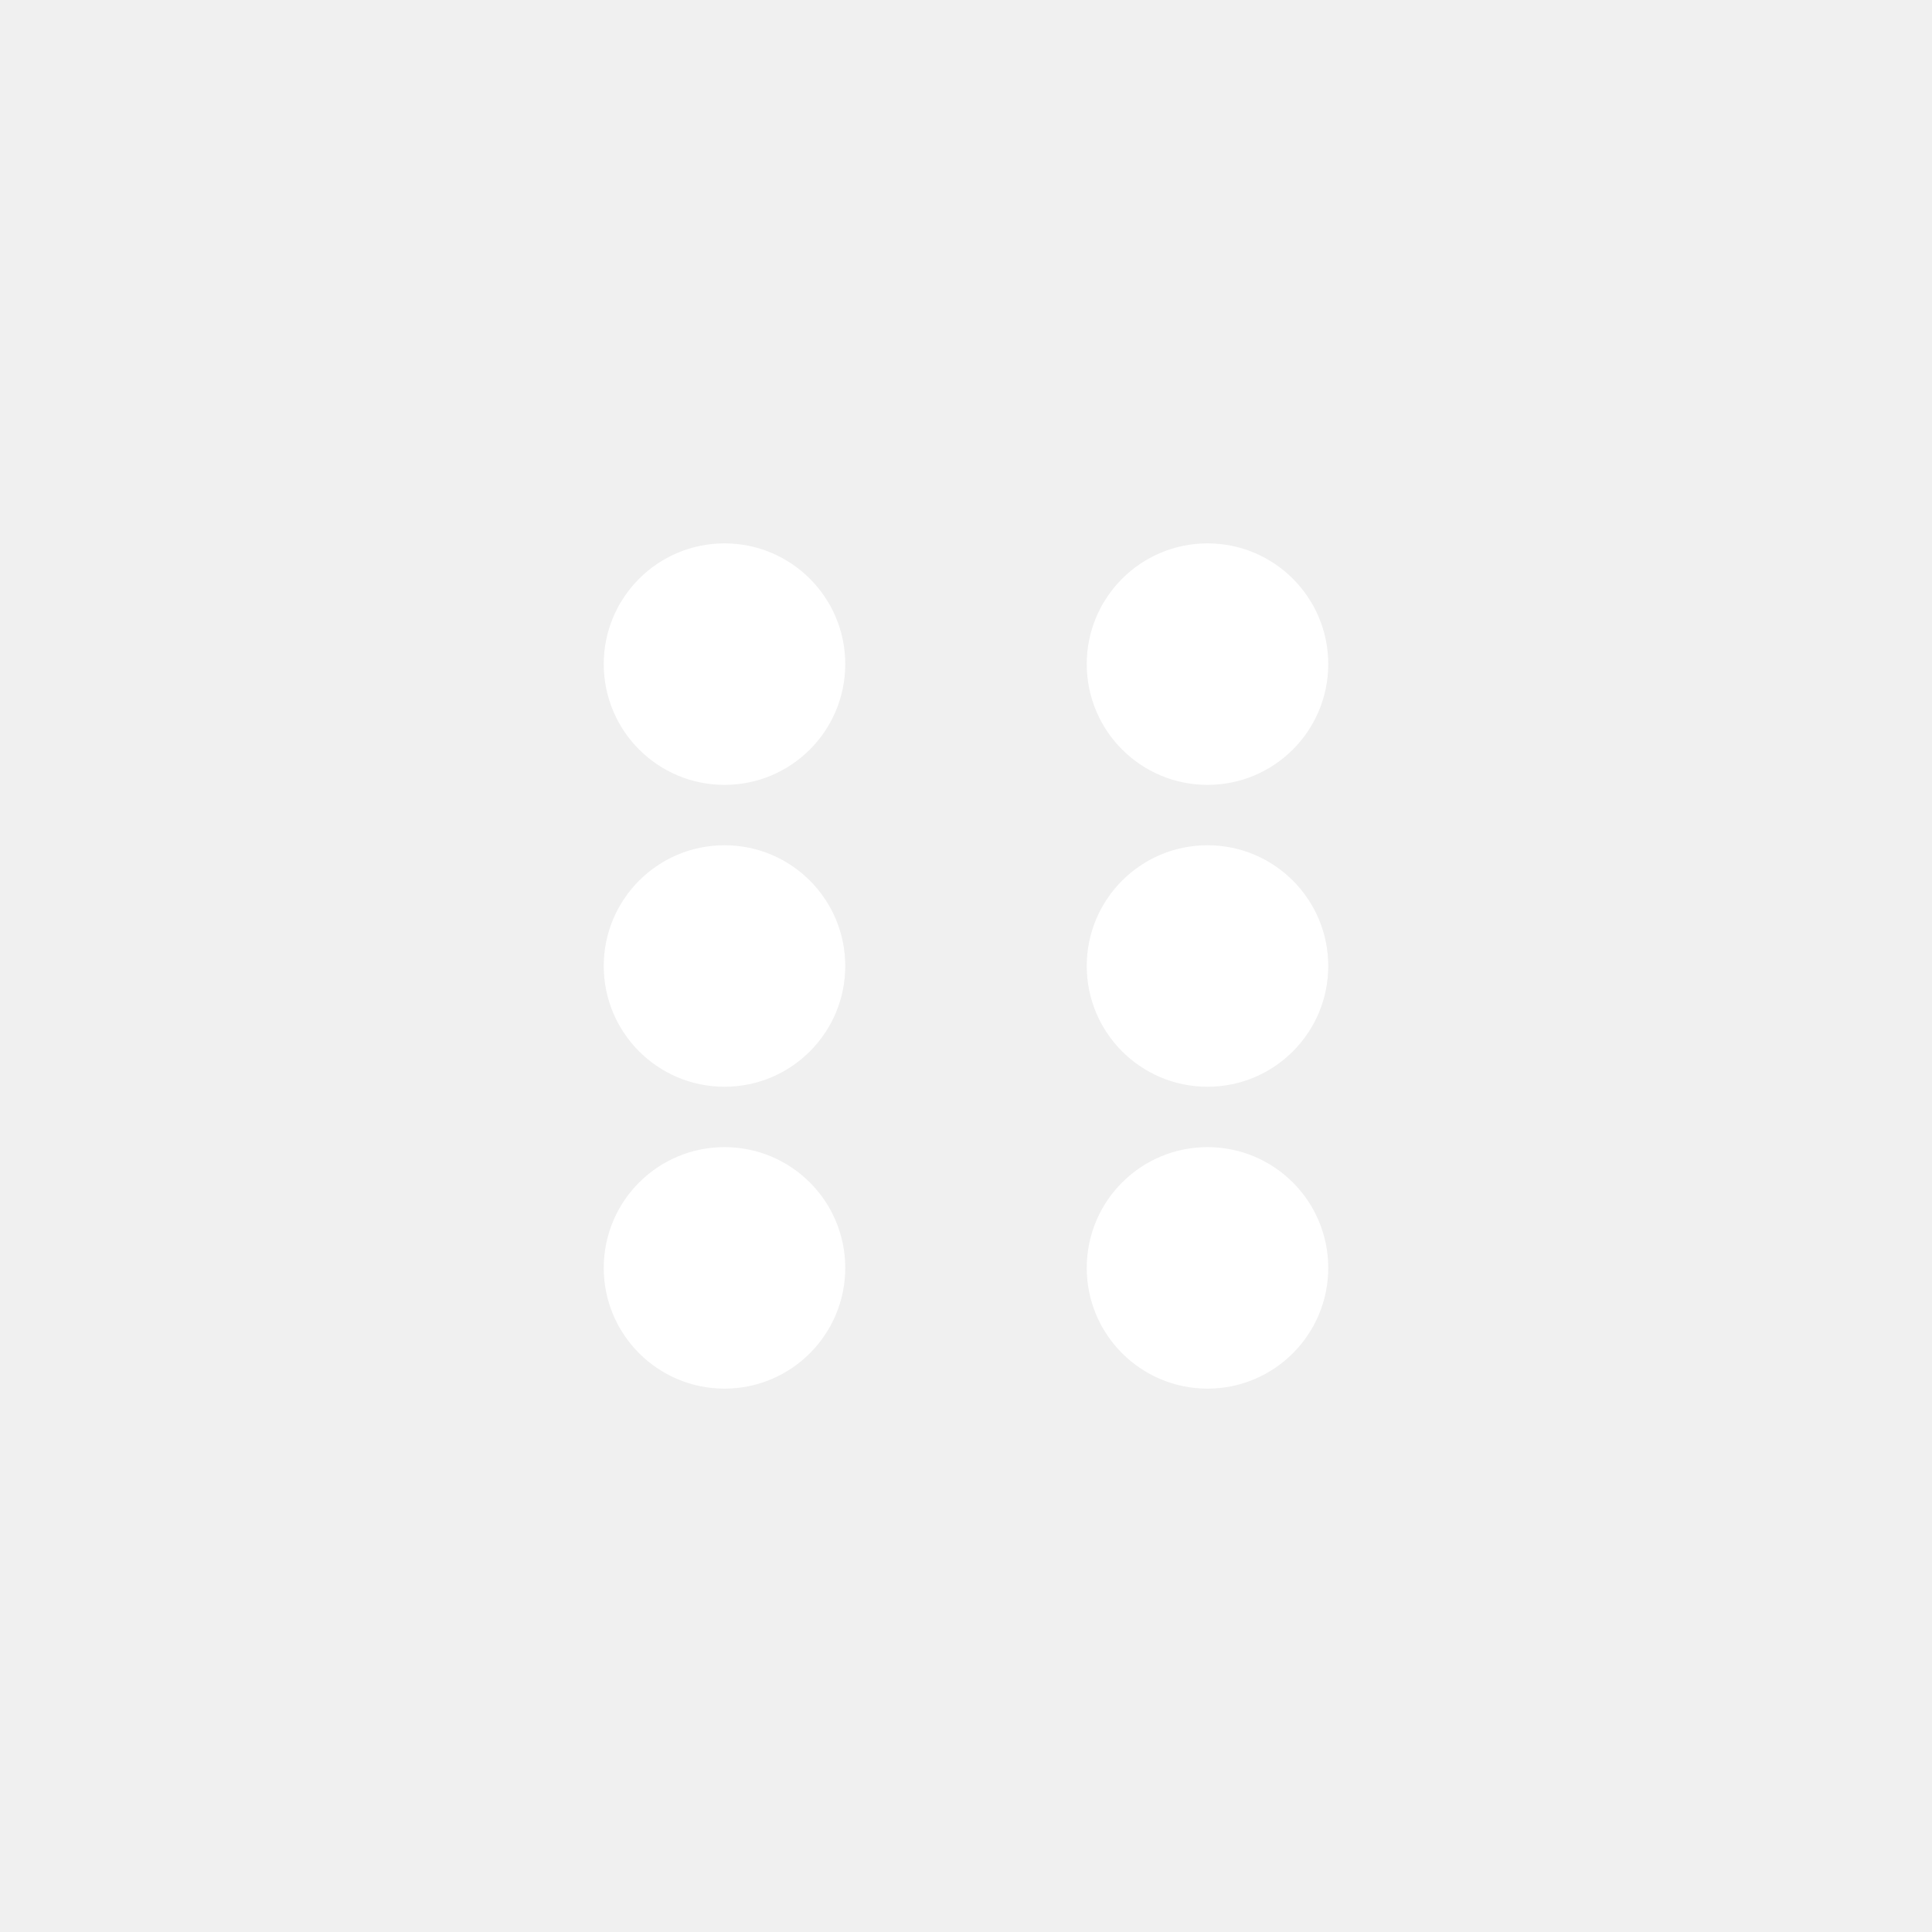
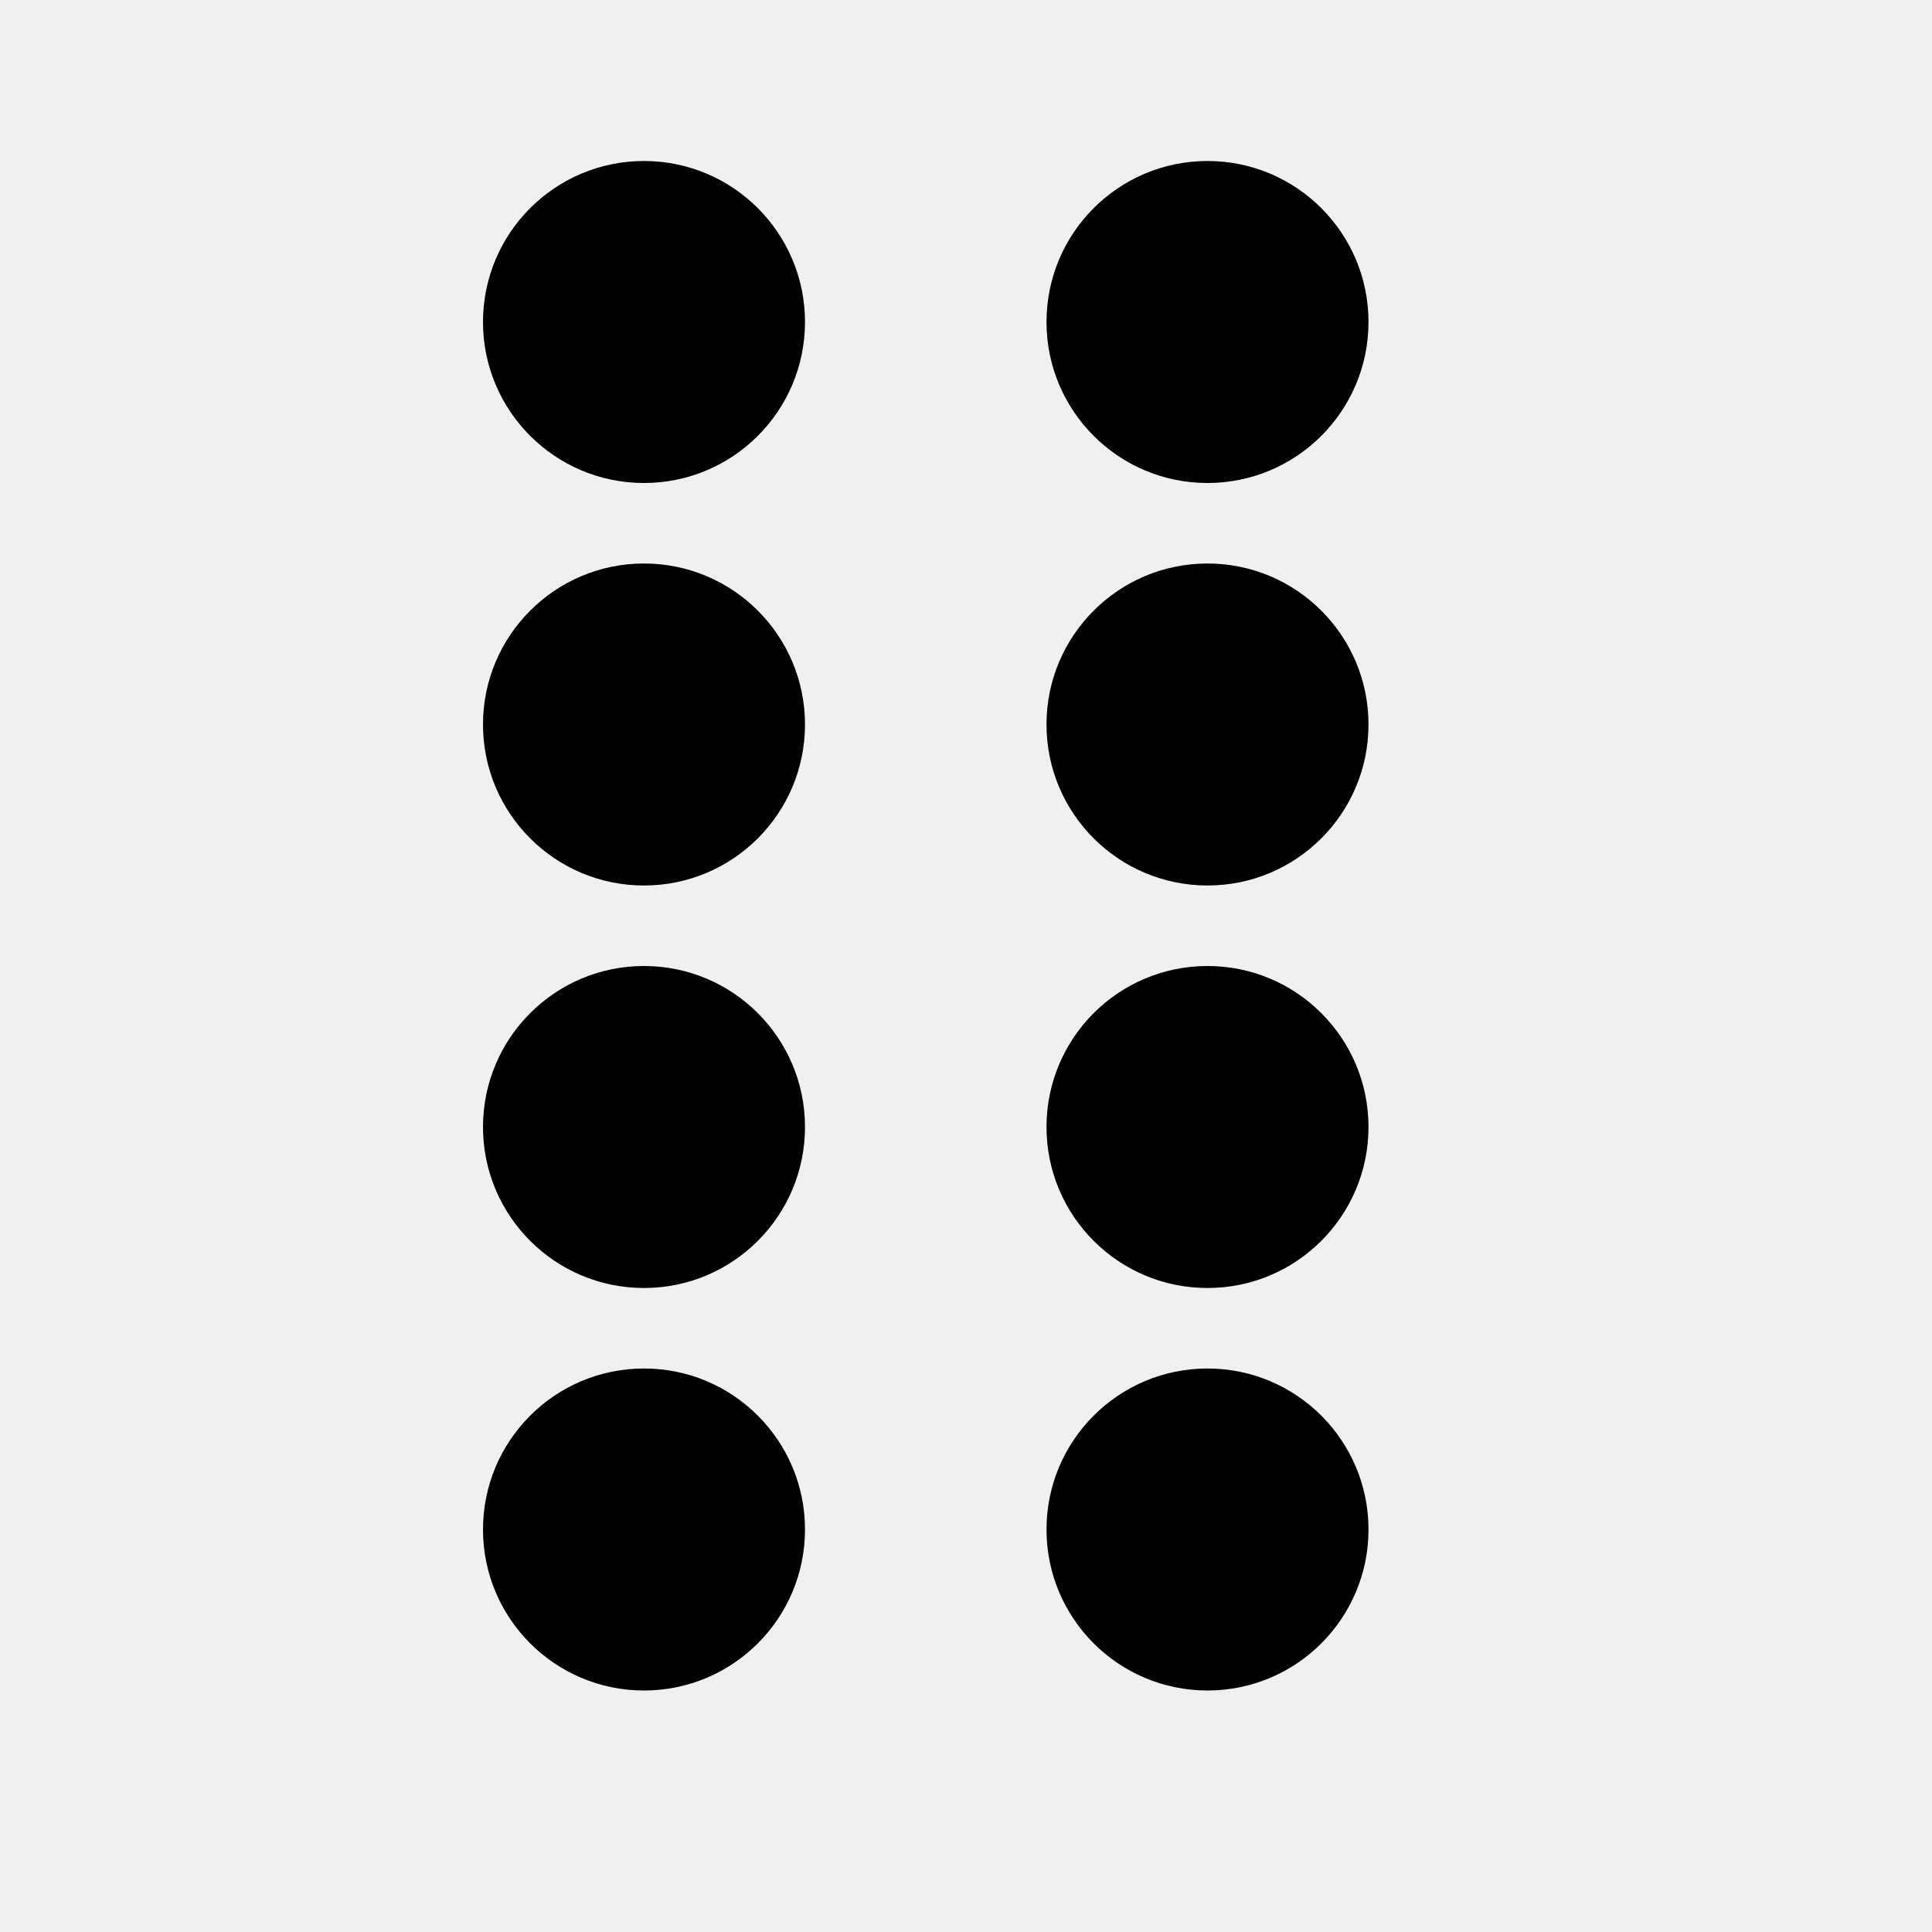
- <svg xmlns="http://www.w3.org/2000/svg" width="64" height="64" viewBox="0 0 64 64" fill="none">
-   <circle cx="24" cy="22" r="4" fill="white" />
-   <circle cx="24" cy="42" r="4" fill="white" />
-   <circle cx="24" cy="32" r="4" fill="white" />
-   <circle cx="40" cy="22" r="4" fill="white" />
-   <circle cx="40" cy="42" r="4" fill="white" />
-   <circle cx="40" cy="32" r="4" fill="white" />
+ <svg xmlns="http://www.w3.org/2000/svg" width="24" height="24" viewBox="0 0 24 24" fill="none">
+   <circle cx="8" cy="4" r="2" fill="black" />
+   <circle cx="8" cy="14" r="2" fill="black" />
+   <circle cx="8" cy="19" r="2" fill="black" />
+   <circle cx="8" cy="9" r="2" fill="black" />
+   <circle cx="15" cy="4" r="2" fill="black" />
+   <circle cx="15" cy="14" r="2" fill="black" />
+   <circle cx="15" cy="19" r="2" fill="black" />
+   <circle cx="15" cy="9" r="2" fill="black" />
</svg>
